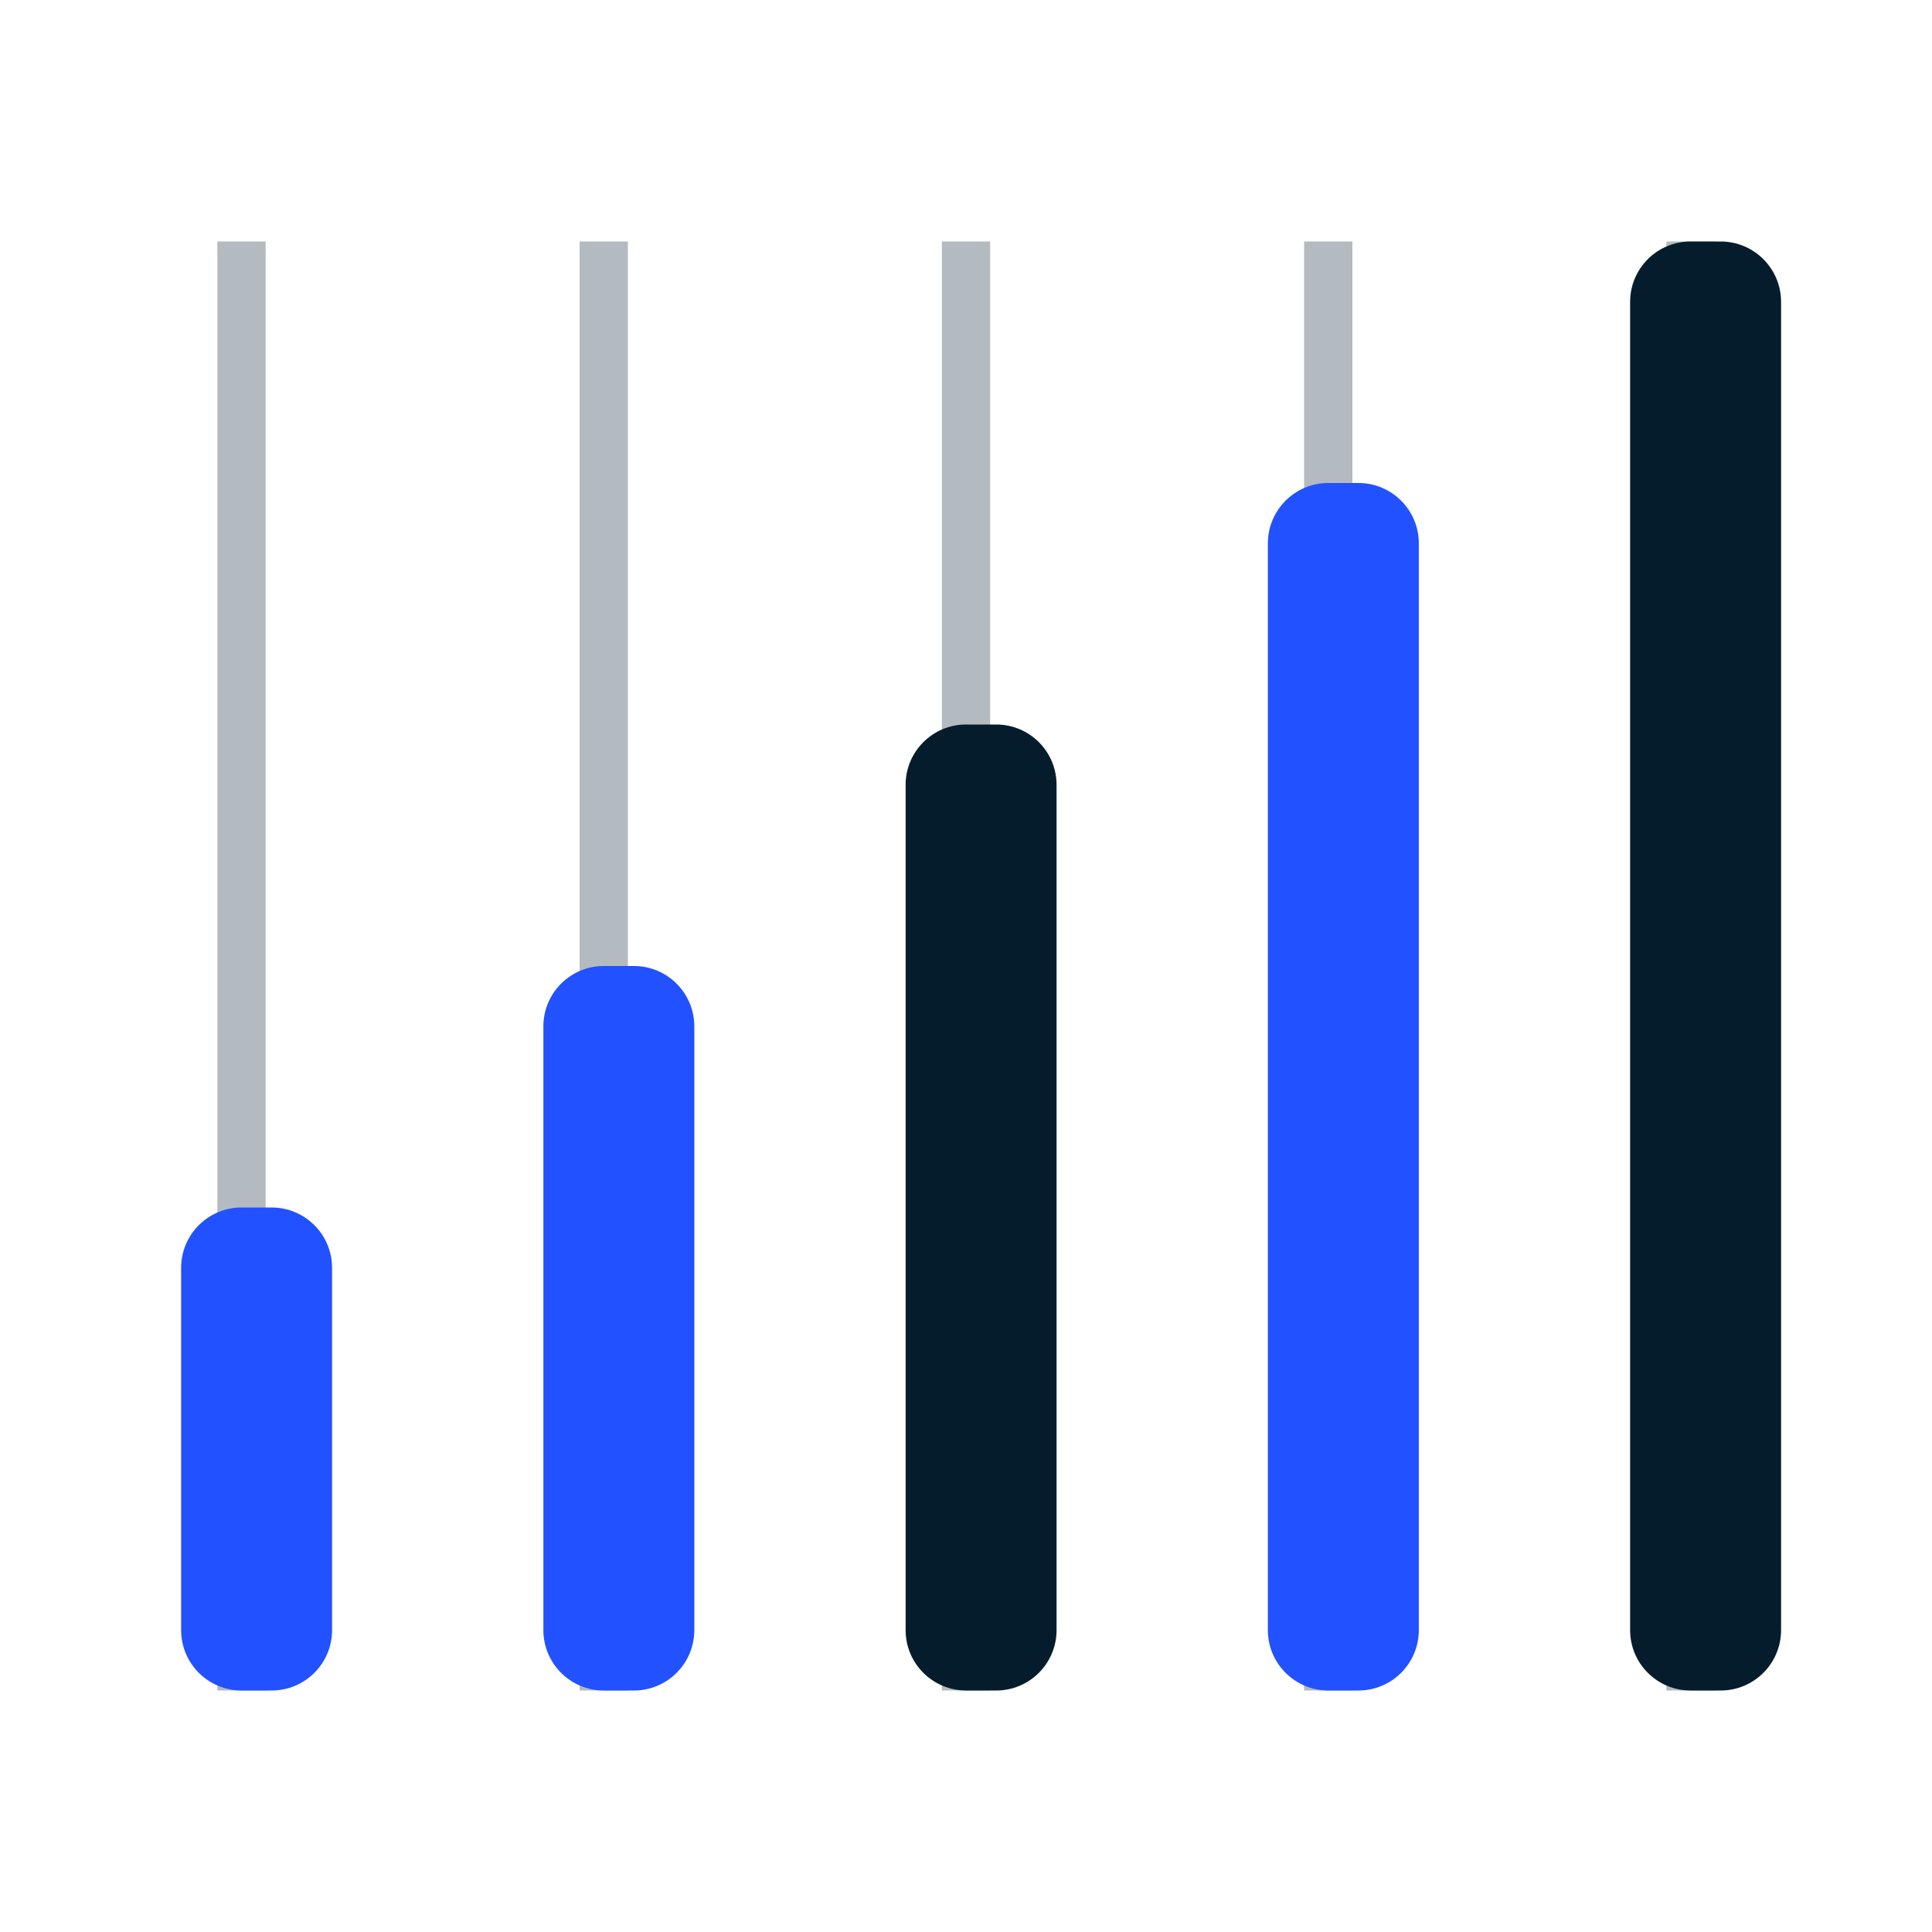
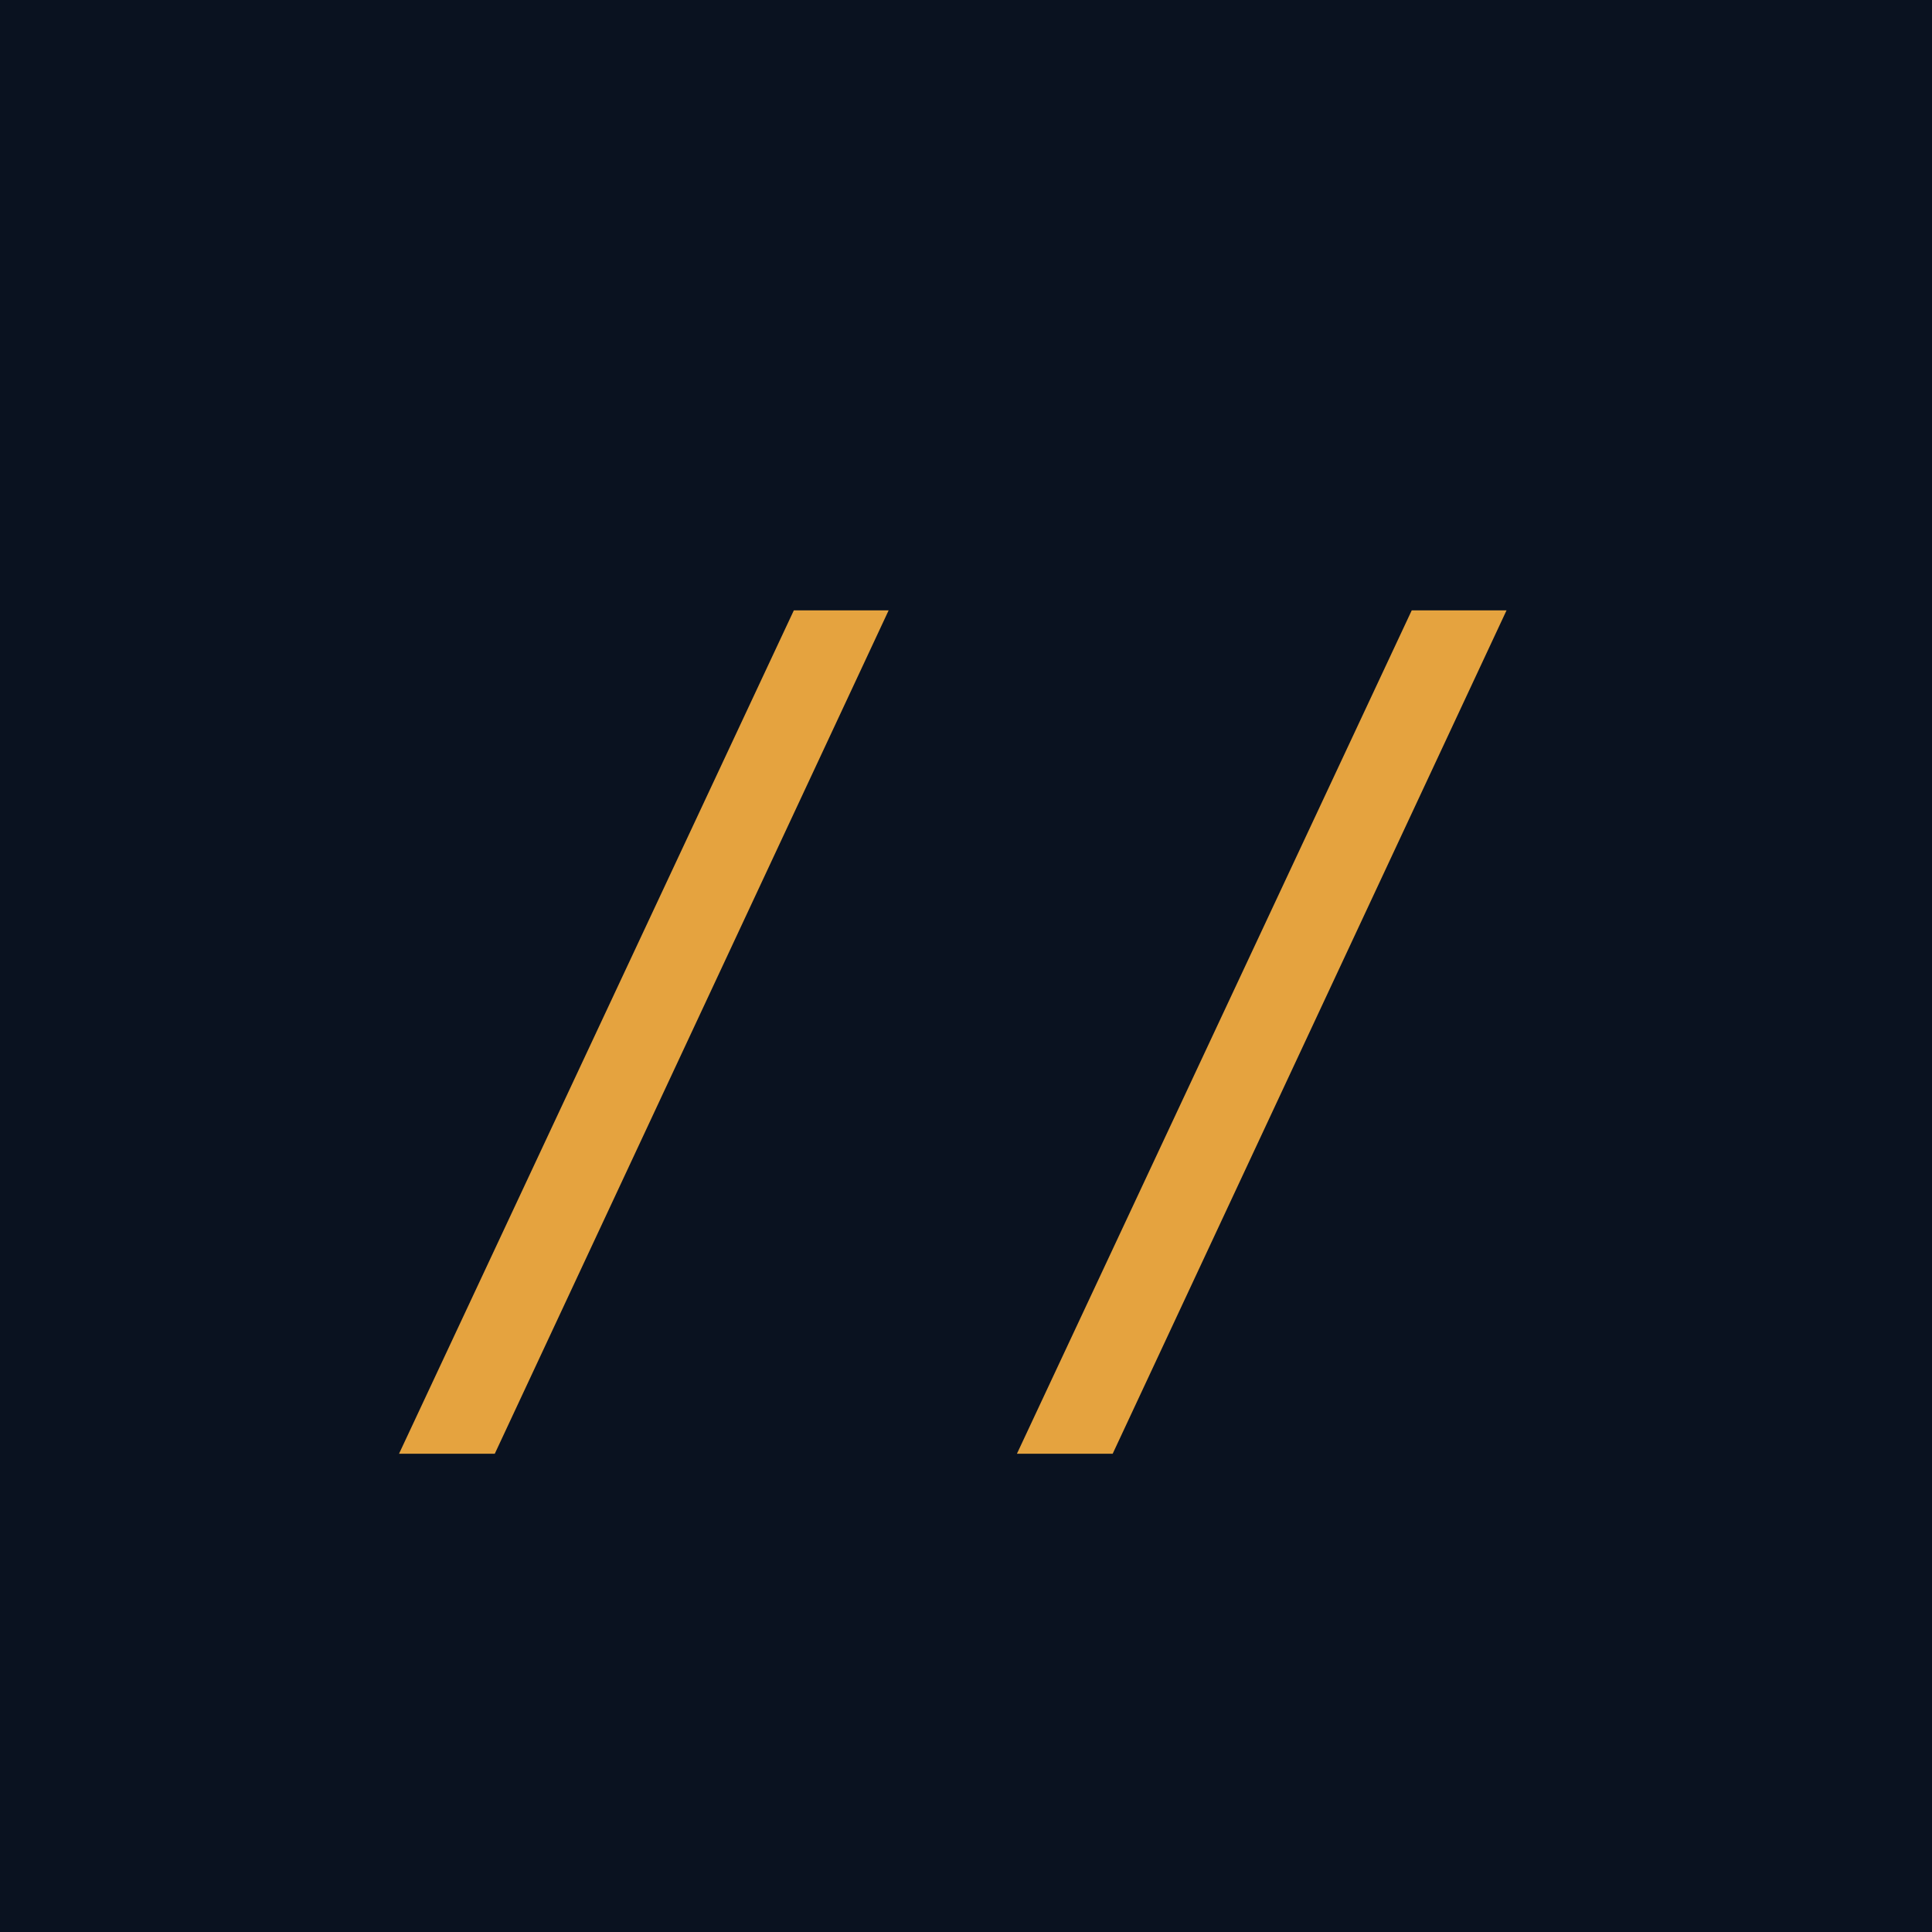
- <svg xmlns="http://www.w3.org/2000/svg" width="32" height="32" viewBox="0 0 32 32">
-   <g opacity="0.3">
-     <line x1="4" y1="4" x2="4" y2="28" stroke="#051C2C" stroke-width="0.8" />
-     <line x1="10" y1="4" x2="10" y2="28" stroke="#051C2C" stroke-width="0.8" />
-     <line x1="16" y1="4" x2="16" y2="28" stroke="#051C2C" stroke-width="0.8" />
-     <line x1="22" y1="4" x2="22" y2="28" stroke="#051C2C" stroke-width="0.8" />
-     <line x1="28" y1="4" x2="28" y2="28" stroke="#051C2C" stroke-width="0.8" />
-   </g>
-   <rect x="3" y="20" width="2.5" height="8" fill="#2251FF" rx="1" />
-   <rect x="9" y="16" width="2.5" height="12" fill="#2251FF" rx="1" />
-   <rect x="15" y="12" width="2.5" height="16" fill="#051C2C" rx="1" />
-   <rect x="21" y="8" width="2.5" height="20" fill="#2251FF" rx="1" />
-   <rect x="27" y="4" width="2.5" height="24" fill="#051C2C" rx="1" />
+ <svg xmlns="http://www.w3.org/2000/svg" viewBox="0 0 64 64">
+   <rect width="64" height="64" fill="#0A1220" />
+   <text x="32" y="45" font-family="Menlo,monospace" font-size="34" fill="#E5A33F" text-anchor="middle">//</text>
</svg>
